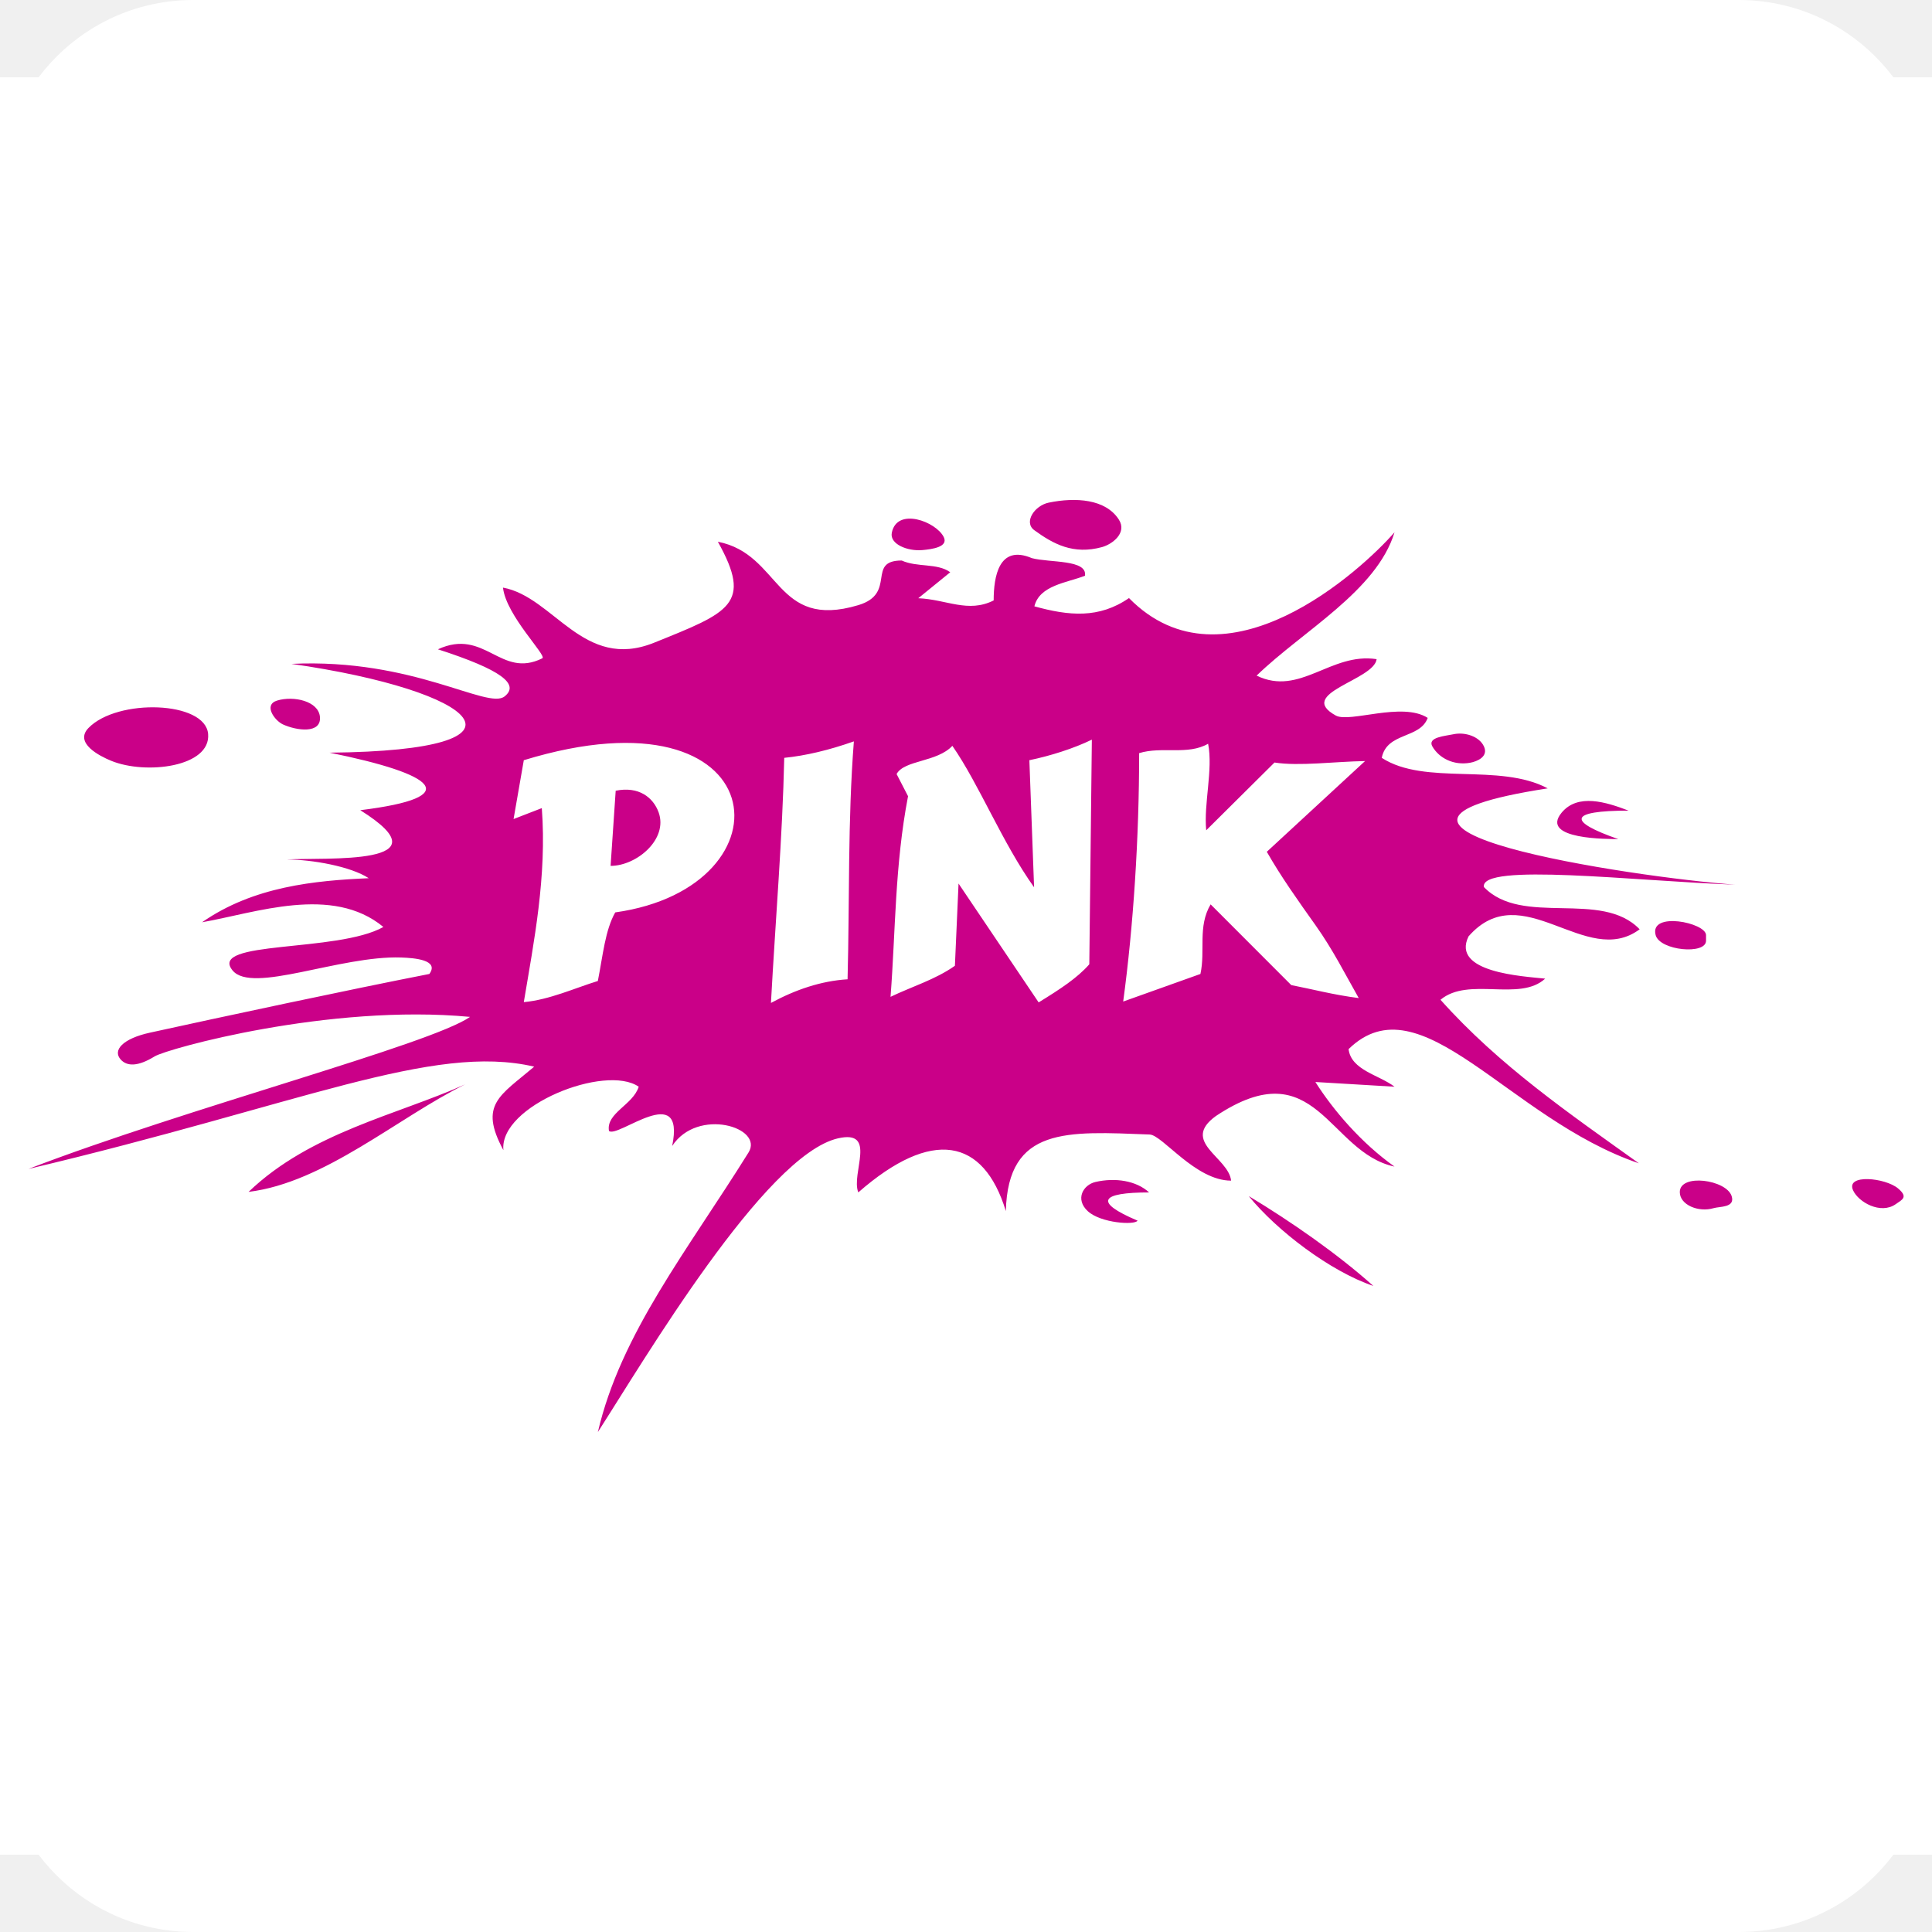
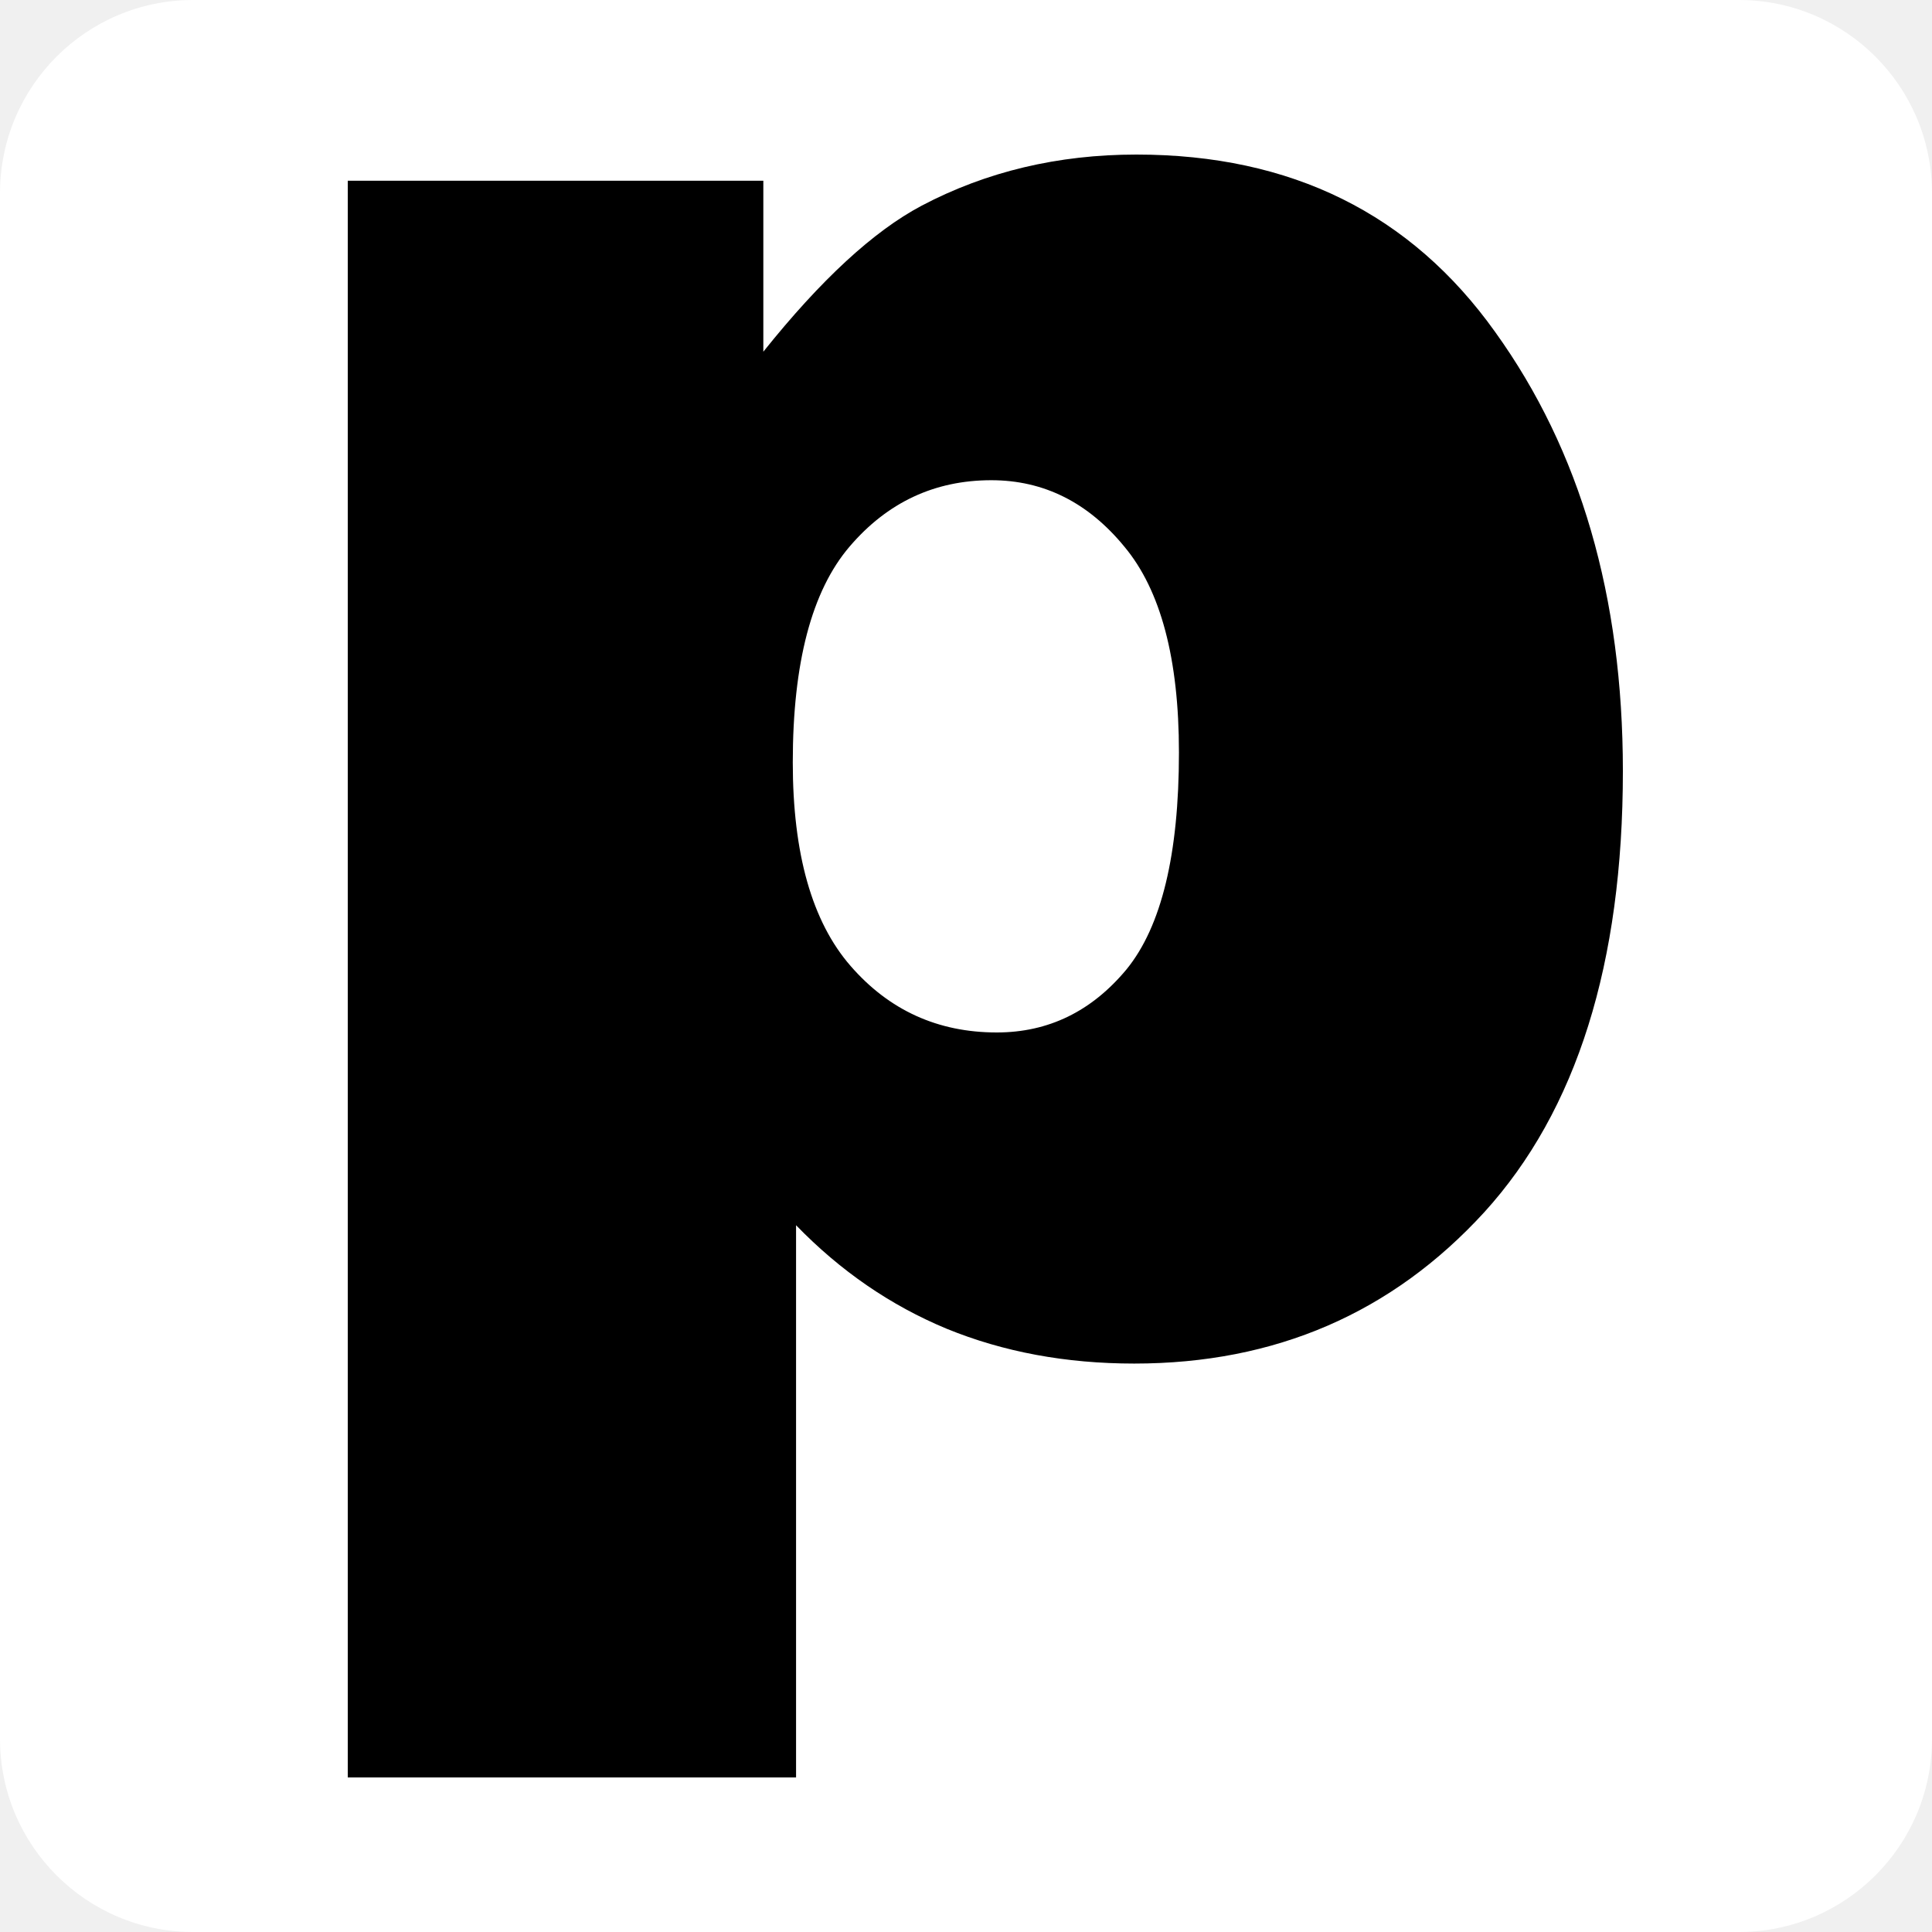
<svg xmlns="http://www.w3.org/2000/svg" width="50" height="50" viewBox="0 0 50 50" fill="none">
  <rect width="50" height="50" rx="5" fill="white" />
-   <path d="M0 2H50V48H0V2Z" fill-rule="evenodd" clip-rule="evenodd" fill="white" />
-   <path d="M6.433 30.846C8.038 29.305 10.287 28.852 12.037 28.064C10.285 28.931 8.398 30.605 6.433 30.846ZM5.386 18.994C5.46 19.848 3.777 20.057 2.879 19.69C2.578 19.567 1.912 19.229 2.291 18.839C3.039 18.07 5.313 18.14 5.386 18.994ZM8.28 18.554C8.318 18.995 7.68 18.912 7.321 18.747C7.109 18.649 6.808 18.241 7.173 18.13C7.599 18.001 8.245 18.143 8.28 18.554ZM24.424 13.899C24.551 14.155 24.125 14.213 23.874 14.236C23.49 14.271 23.019 14.084 23.08 13.786C23.215 13.118 24.227 13.499 24.424 13.899ZM28.956 13.447C29.177 13.791 28.786 14.086 28.519 14.159C27.78 14.361 27.262 14.082 26.767 13.721C26.486 13.516 26.772 13.084 27.142 13.008C27.836 12.865 28.614 12.913 28.956 13.447ZM38.405 19.319C38.526 19.583 38.229 19.708 38.041 19.741C37.62 19.814 37.244 19.621 37.07 19.319C36.931 19.078 37.404 19.048 37.616 19.002C37.91 18.939 38.284 19.055 38.405 19.319ZM42.148 20.979C40.586 20.98 40.564 21.256 41.881 21.716C41.649 21.712 39.835 21.735 40.414 21.033C40.832 20.526 41.565 20.756 42.148 20.979ZM44.152 24.201V24.346C44.152 24.715 42.957 24.603 42.848 24.201C42.68 23.578 44.152 23.877 44.152 24.201ZM49.12 30.755C49.393 30.984 49.228 31.047 49.059 31.165C48.671 31.436 48.097 31.113 47.958 30.806C47.76 30.375 48.79 30.479 49.12 30.755ZM44.815 30.955C44.912 31.258 44.504 31.22 44.348 31.267C43.957 31.383 43.473 31.183 43.473 30.851C43.473 30.362 44.678 30.529 44.815 30.955ZM29.739 30.86C28.489 30.86 28.286 31.102 29.44 31.59C29.373 31.711 28.49 31.656 28.153 31.346C27.816 31.036 28.031 30.663 28.352 30.589C28.864 30.471 29.409 30.556 29.739 30.86ZM32.521 17.485C33.645 18.032 34.438 16.877 35.627 17.059C35.561 17.606 33.526 17.941 34.57 18.518C34.927 18.716 36.288 18.154 36.949 18.579C36.751 19.126 35.892 18.944 35.76 19.613C36.883 20.342 38.799 19.734 40.055 20.403C33.596 21.398 42.284 22.707 44.903 22.895C42.316 22.802 38.296 22.319 38.403 22.956C39.394 23.99 41.443 23.017 42.434 24.05C41.046 25.084 39.394 22.652 38.006 24.233C37.544 25.17 39.42 25.266 39.989 25.327C39.328 25.935 38.006 25.267 37.28 25.874C38.8 27.577 40.63 28.829 42.414 30.106C39.037 28.958 36.767 25.328 34.901 27.151C34.967 27.698 35.694 27.82 36.09 28.124L34.042 28.002C34.504 28.731 35.231 29.582 36.09 30.191C34.372 29.826 34.064 27.154 31.468 28.882C30.543 29.55 31.795 29.948 31.861 30.555C30.936 30.555 30.085 29.374 29.753 29.361C27.611 29.279 26.087 29.153 26.031 31.342C25.454 29.453 24.12 29.191 22.213 30.859C22.015 30.373 22.718 29.222 21.684 29.461C19.79 29.901 16.653 35.229 15.473 37.061C16.067 34.508 17.796 32.357 19.372 29.826C19.776 29.176 18.053 28.652 17.396 29.658C17.746 27.95 15.981 29.472 15.76 29.268C15.681 28.804 16.383 28.596 16.53 28.124C15.667 27.528 12.915 28.619 13.028 29.766C12.385 28.582 12.938 28.359 13.825 27.605C11.194 26.989 7.784 28.583 0.737 30.252C4.809 28.685 11.146 27.029 12.165 26.317C8.516 25.973 4.321 27.143 4.003 27.339C3.571 27.606 3.289 27.6 3.127 27.424C2.902 27.18 3.181 26.878 3.881 26.725C5.675 26.331 9.057 25.607 11.112 25.206C11.376 24.841 10.721 24.792 10.384 24.78C8.792 24.726 6.522 25.732 6.018 25.114C5.378 24.327 8.732 24.659 9.922 23.99C8.6 22.895 6.618 23.625 5.23 23.868C6.561 22.939 8.155 22.789 9.543 22.728C9.08 22.424 8.08 22.244 7.419 22.244C8.426 22.183 11.646 22.421 9.324 20.968C12.056 20.63 11.279 20.035 8.531 19.479C14.198 19.425 12.388 17.875 7.543 17.181C10.704 17.03 12.615 18.375 13.059 18.023C13.453 17.71 12.98 17.335 11.333 16.804C12.55 16.242 12.952 17.576 14.035 17.037C14.165 16.972 13.099 15.935 13.017 15.207C14.338 15.451 15.098 17.37 16.926 16.634C18.881 15.846 19.483 15.637 18.578 14.02C20.221 14.341 20.047 16.31 22.213 15.661C23.22 15.36 22.411 14.506 23.336 14.506C23.733 14.688 24.261 14.567 24.592 14.81L23.765 15.482C24.494 15.512 25.054 15.873 25.716 15.539C25.716 14.931 25.847 14.08 26.706 14.445C27.169 14.567 28.145 14.475 28.079 14.9C27.617 15.082 26.902 15.145 26.77 15.692C27.667 15.94 28.442 16.013 29.218 15.478C31.703 18.006 35.25 14.741 36.09 13.776C35.627 15.296 33.711 16.33 32.521 17.485ZM35.542 33.28C34.43 32.904 33.044 31.85 32.317 30.954C33.427 31.622 34.631 32.464 35.542 33.28ZM31.266 19.248C31.398 19.917 31.148 20.804 31.217 21.488L32.984 19.734C33.618 19.834 34.546 19.709 35.328 19.696L32.785 22.044C33.148 22.683 33.599 23.316 34.048 23.948C34.497 24.581 34.801 25.191 35.164 25.83C34.511 25.747 33.96 25.599 33.418 25.494L31.331 23.405C30.991 23.981 31.2 24.598 31.067 25.206L29.068 25.92C29.332 23.974 29.481 21.68 29.481 19.491C30.076 19.309 30.737 19.552 31.266 19.248ZM26.88 25.942L24.807 22.866L24.713 24.994C24.207 25.352 23.603 25.53 23.047 25.798C23.179 24.096 23.155 22.404 23.5 20.606L23.204 20.032C23.402 19.667 24.251 19.728 24.647 19.302C25.343 20.304 25.937 21.808 26.762 22.963L26.64 19.674C27.175 19.564 27.788 19.371 28.257 19.142L28.191 24.956C27.884 25.306 27.449 25.592 26.88 25.942ZM19.952 25.956C20.067 23.841 20.252 21.646 20.296 19.613C20.85 19.557 21.451 19.415 22.098 19.187C21.938 21.239 21.989 23.292 21.935 25.344C21.249 25.387 20.591 25.61 19.952 25.956ZM15.922 23.613C15.661 24.075 15.604 24.72 15.472 25.388C14.877 25.571 14.217 25.875 13.556 25.935C13.82 24.355 14.155 22.677 14.022 20.914L13.291 21.197L13.556 19.674C20.075 17.679 20.593 22.958 15.922 23.613ZM17.045 21.023C17.296 21.716 16.479 22.409 15.802 22.409L15.934 20.464C16.529 20.342 16.905 20.636 17.045 21.023Z" fill-rule="evenodd" clip-rule="evenodd" fill="#CA0088" />
+   <path d="M9 46V4.677H19.755V9.102C21.242 7.242 22.607 5.983 23.849 5.325C25.523 4.442 27.377 4 29.41 4C33.418 4 36.514 5.532 38.697 8.595C40.899 11.658 42 15.444 42 19.954C42 24.934 40.805 28.74 38.415 31.37C36.025 33.983 33.004 35.289 29.353 35.289C27.584 35.289 25.966 34.988 24.498 34.387C23.049 33.785 21.75 32.893 20.602 31.709V46H9ZM20.517 19.729C20.517 22.097 21.016 23.854 22.014 25C23.011 26.146 24.272 26.72 25.796 26.72C27.133 26.72 28.252 26.174 29.156 25.085C30.059 23.976 30.511 22.106 30.511 19.475C30.511 17.051 30.04 15.275 29.099 14.148C28.158 13.001 27.01 12.428 25.655 12.428C24.187 12.428 22.964 13.001 21.985 14.148C21.007 15.294 20.517 17.154 20.517 19.729Z" fill="black" />
</svg>
